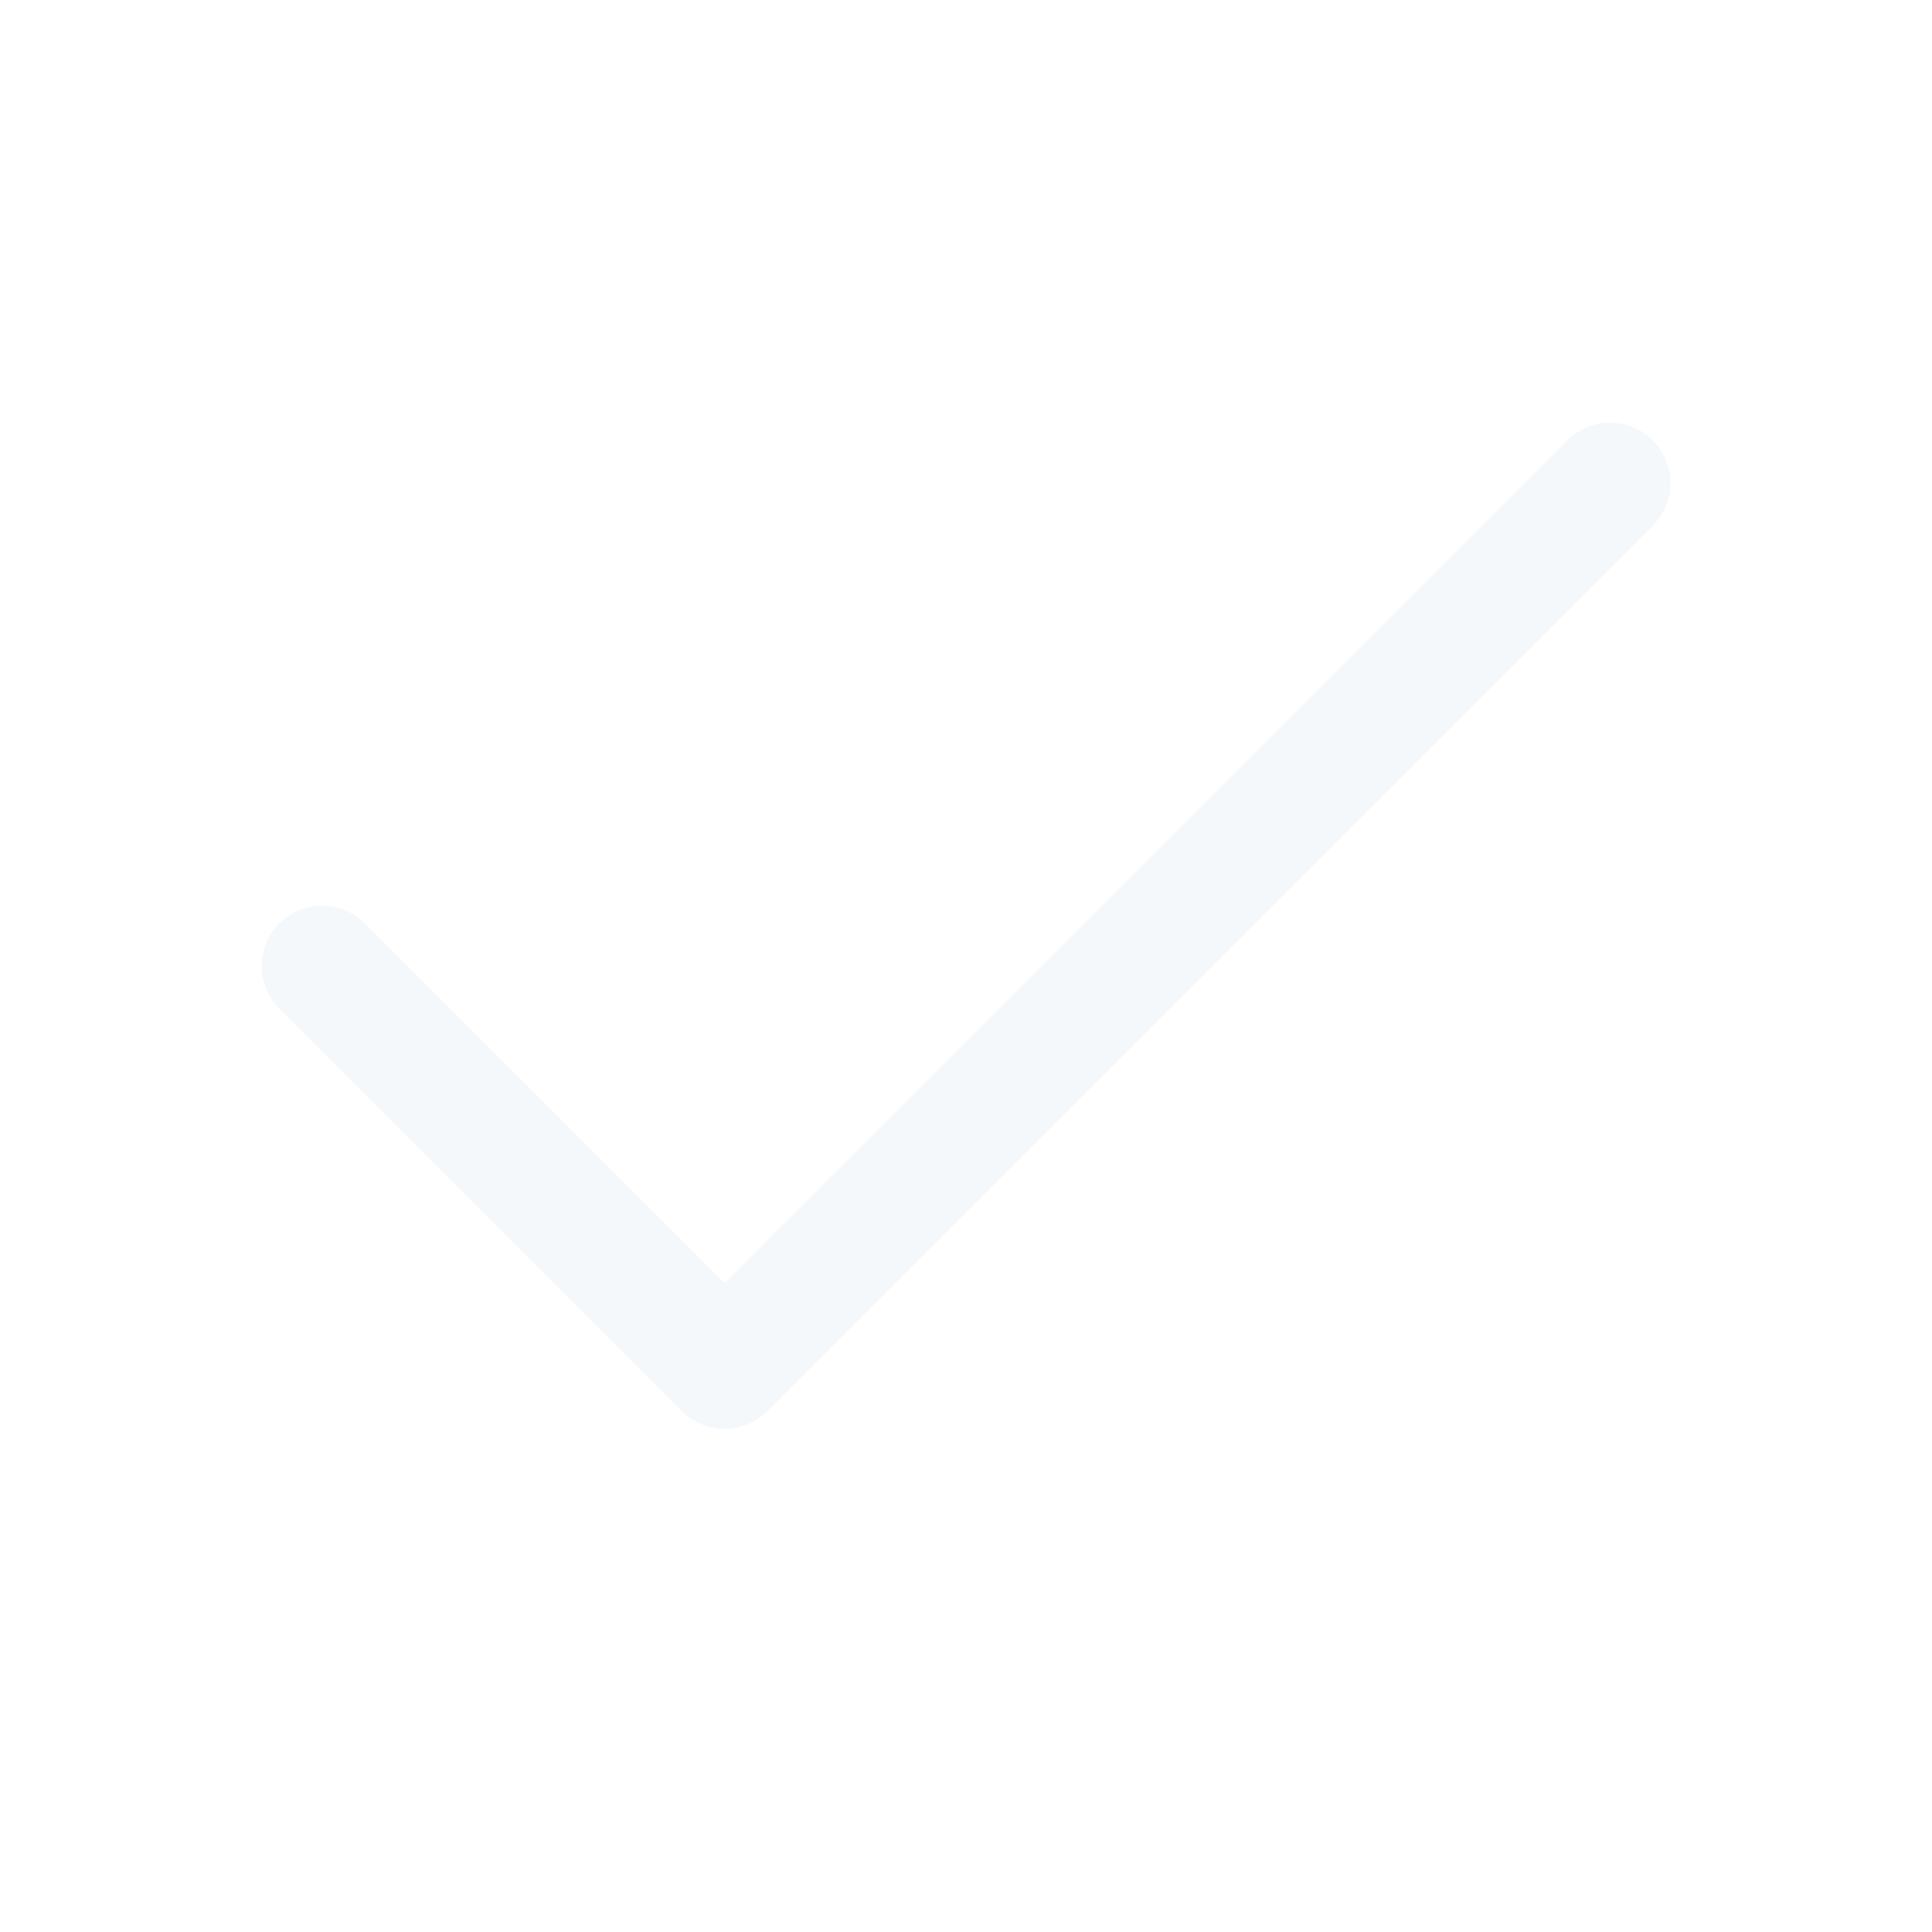
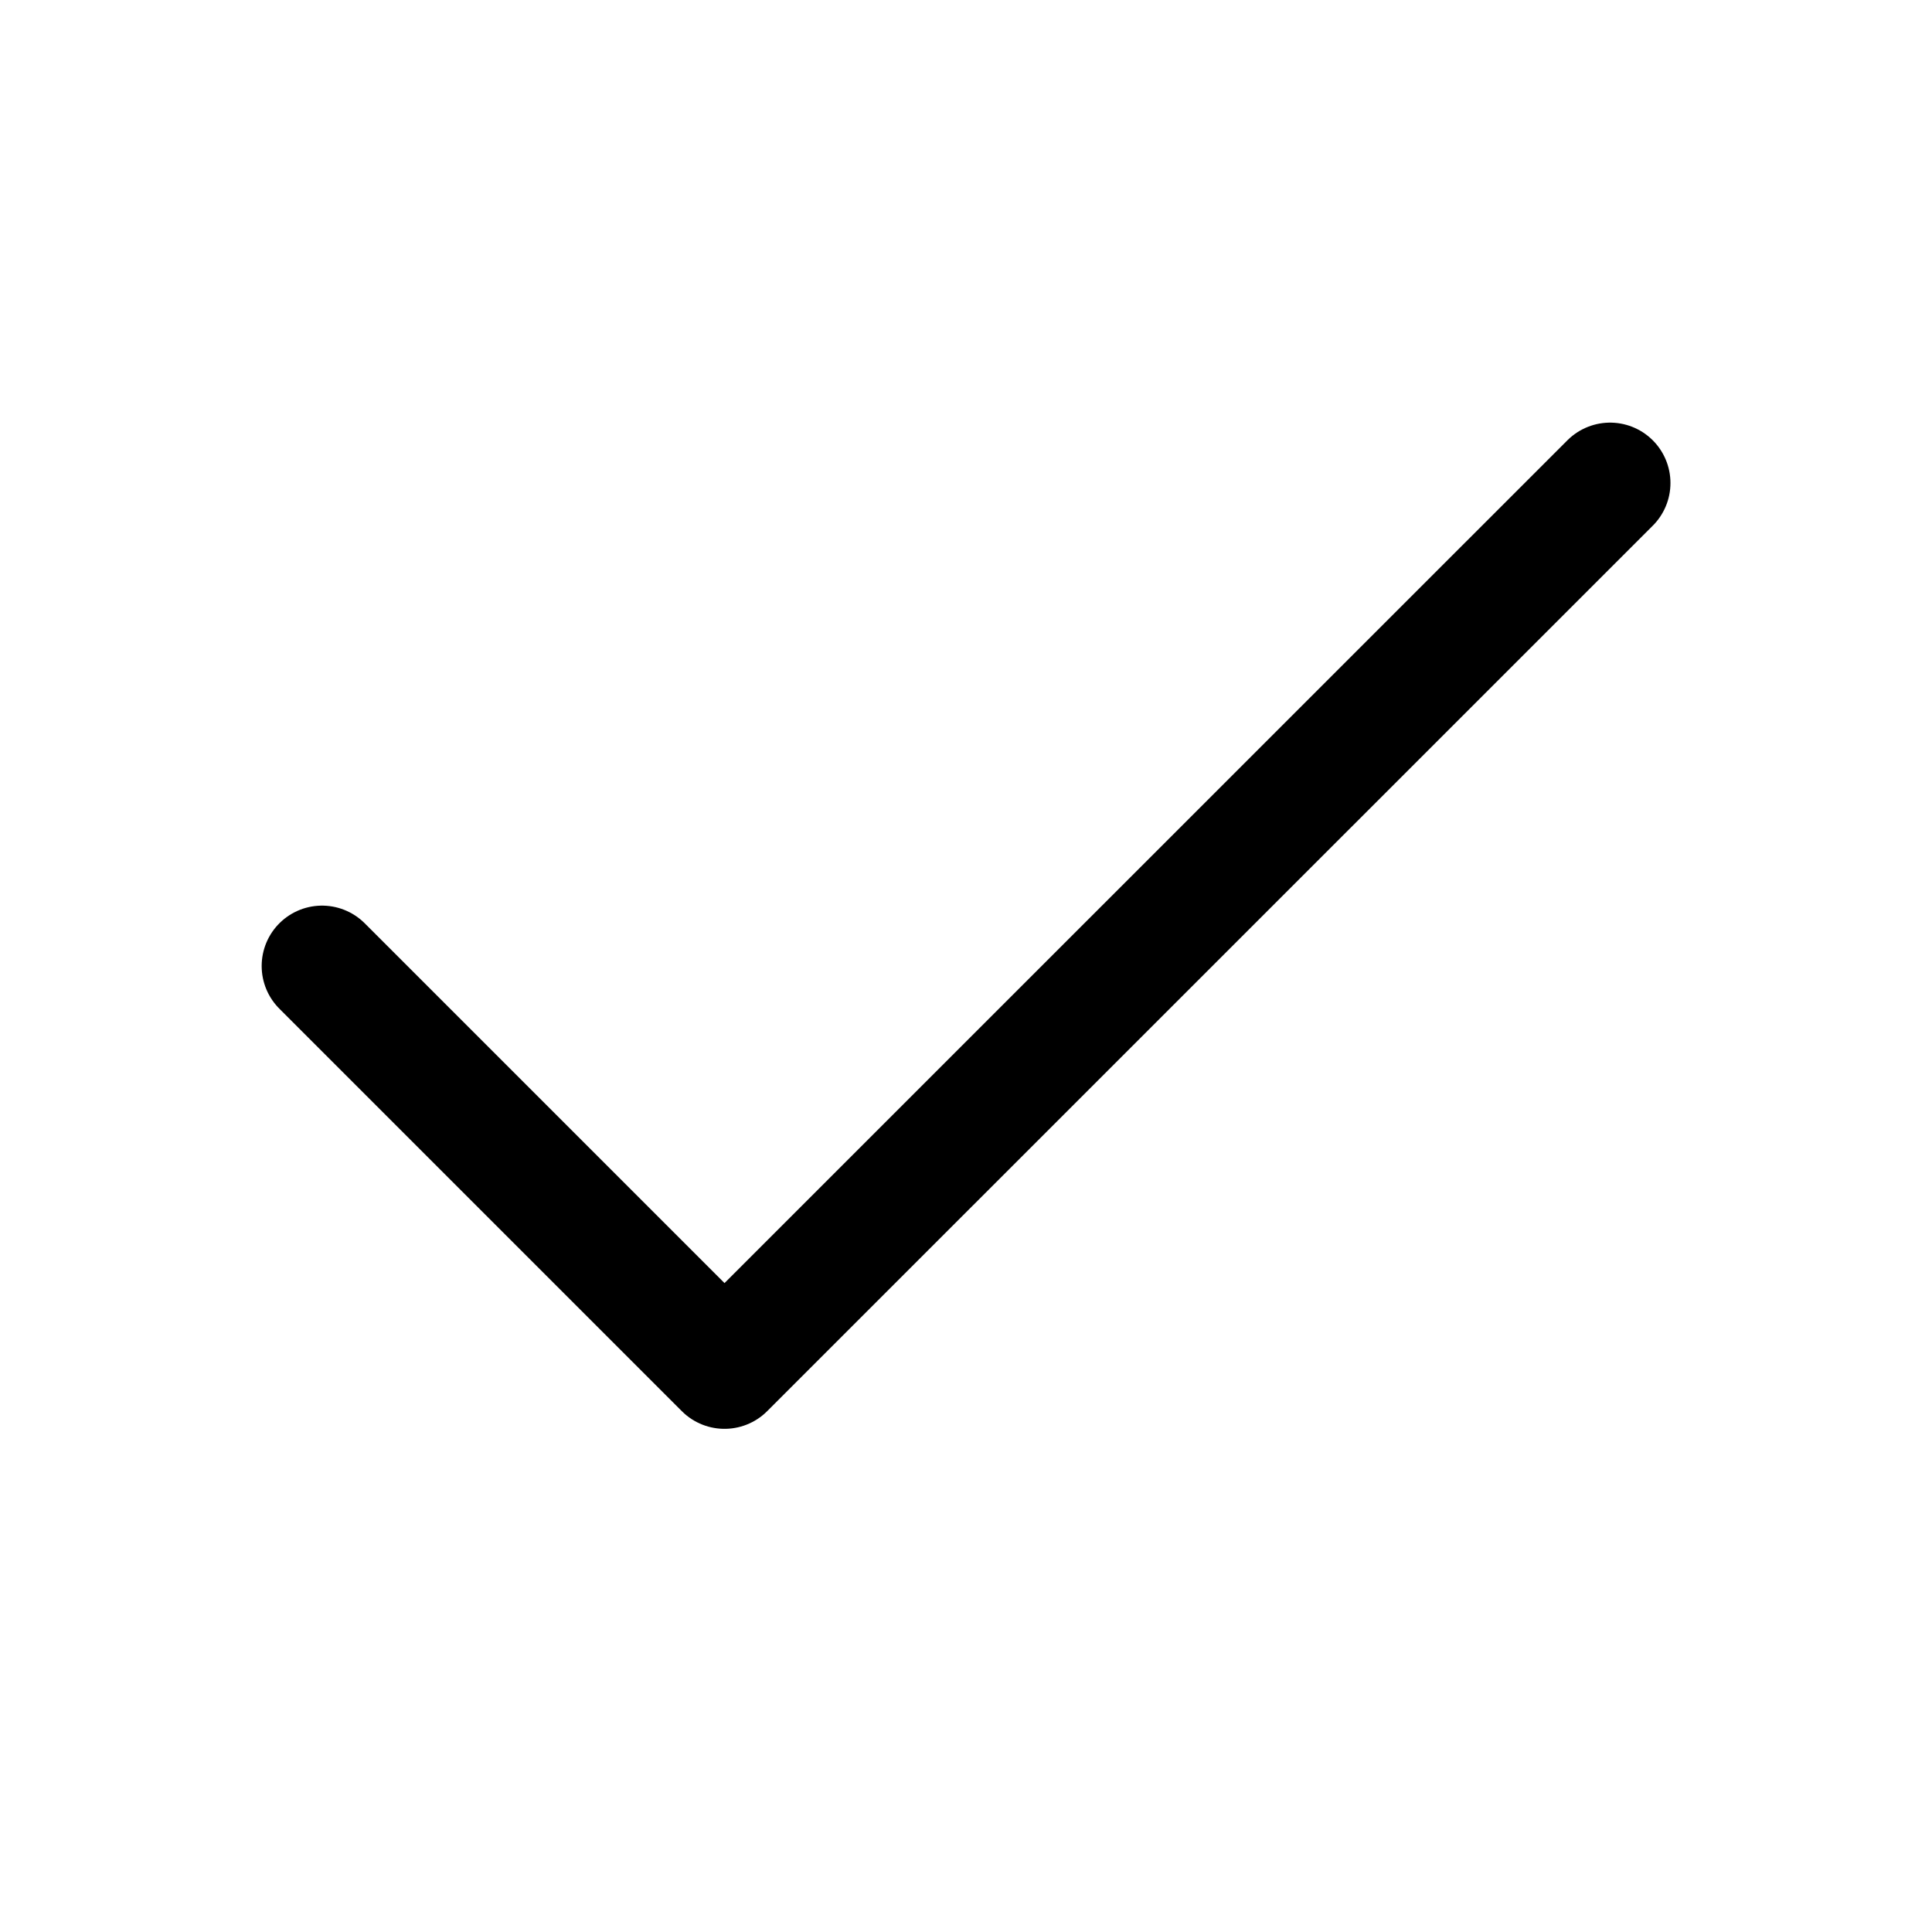
- <svg xmlns="http://www.w3.org/2000/svg" width="16" height="16" viewBox="0 0 16 16" fill="none">
-   <g id="check">
-     <path id="Vector" d="M13.334 4L6 11.333L2.667 8" stroke="#F4F8FB" stroke-linecap="round" stroke-linejoin="round" />
+ <svg xmlns="http://www.w3.org/2000/svg" width="100%" height="100%" viewBox="0 0 16 16" fill="none">
+   <g id="icon_tick">
+     <path d="M13.334 4L6 11.333L2.667 8" stroke="currentColor" stroke-linecap="round" stroke-linejoin="round" />
  </g>
</svg>
